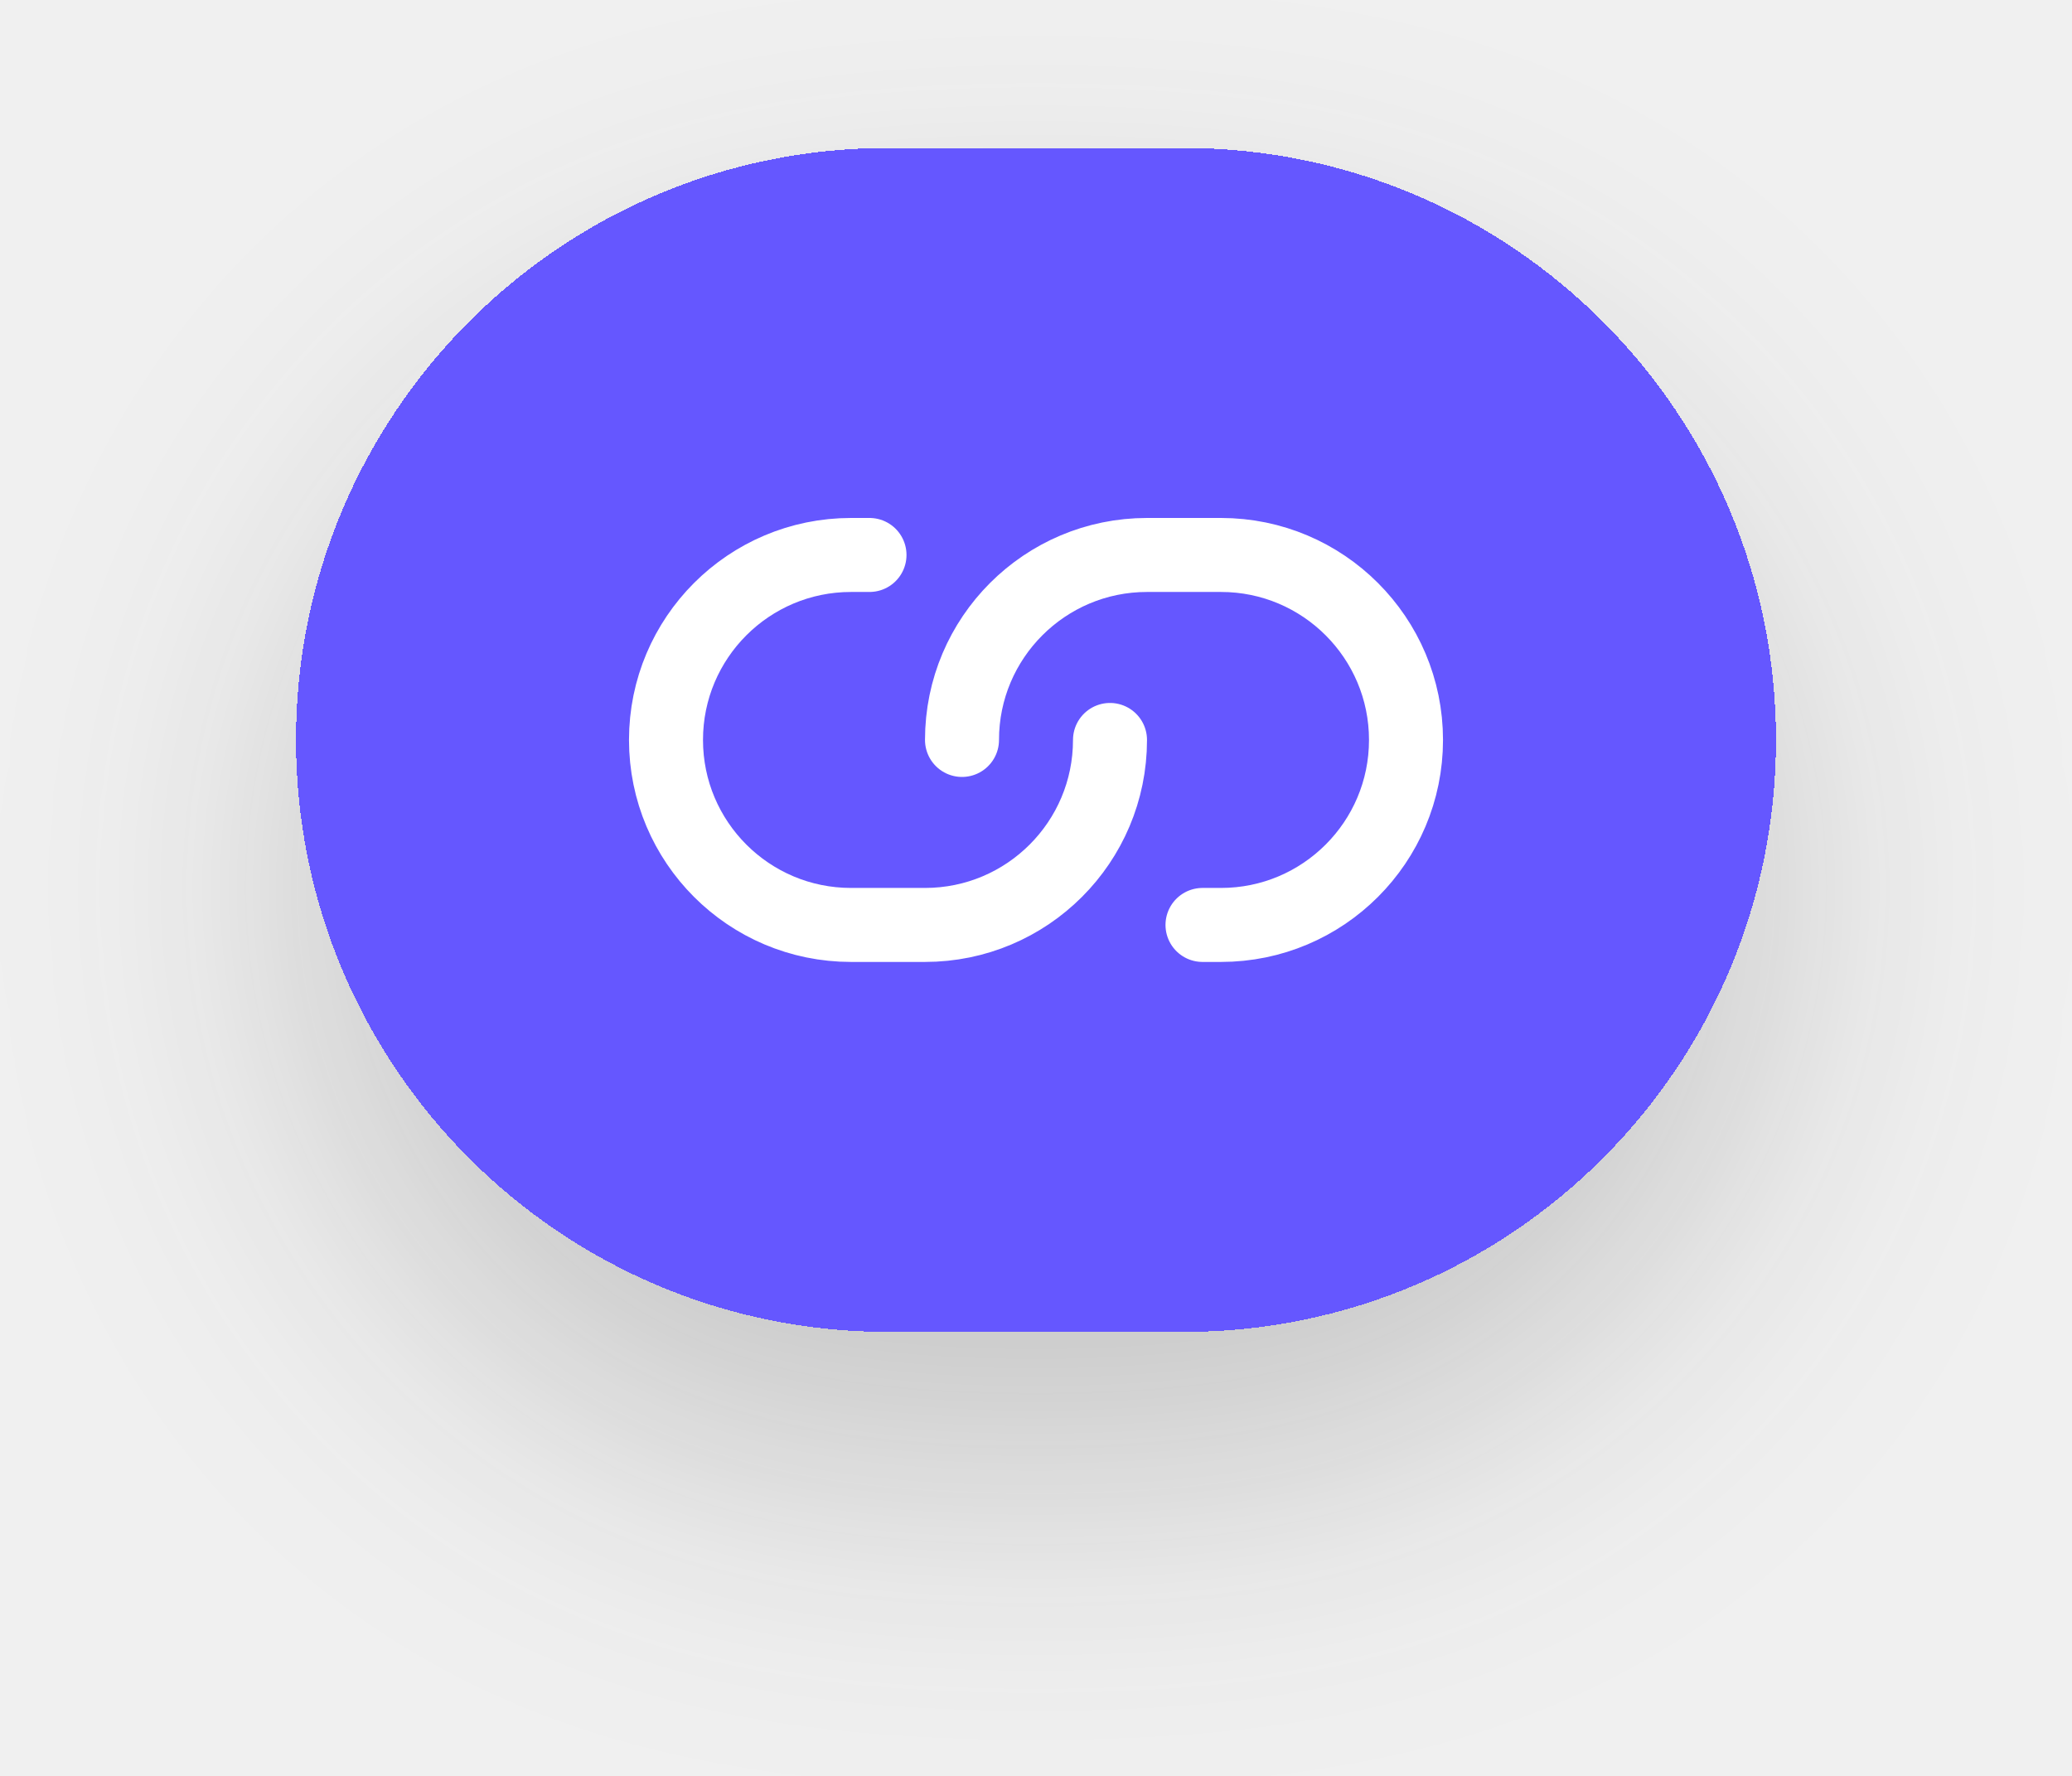
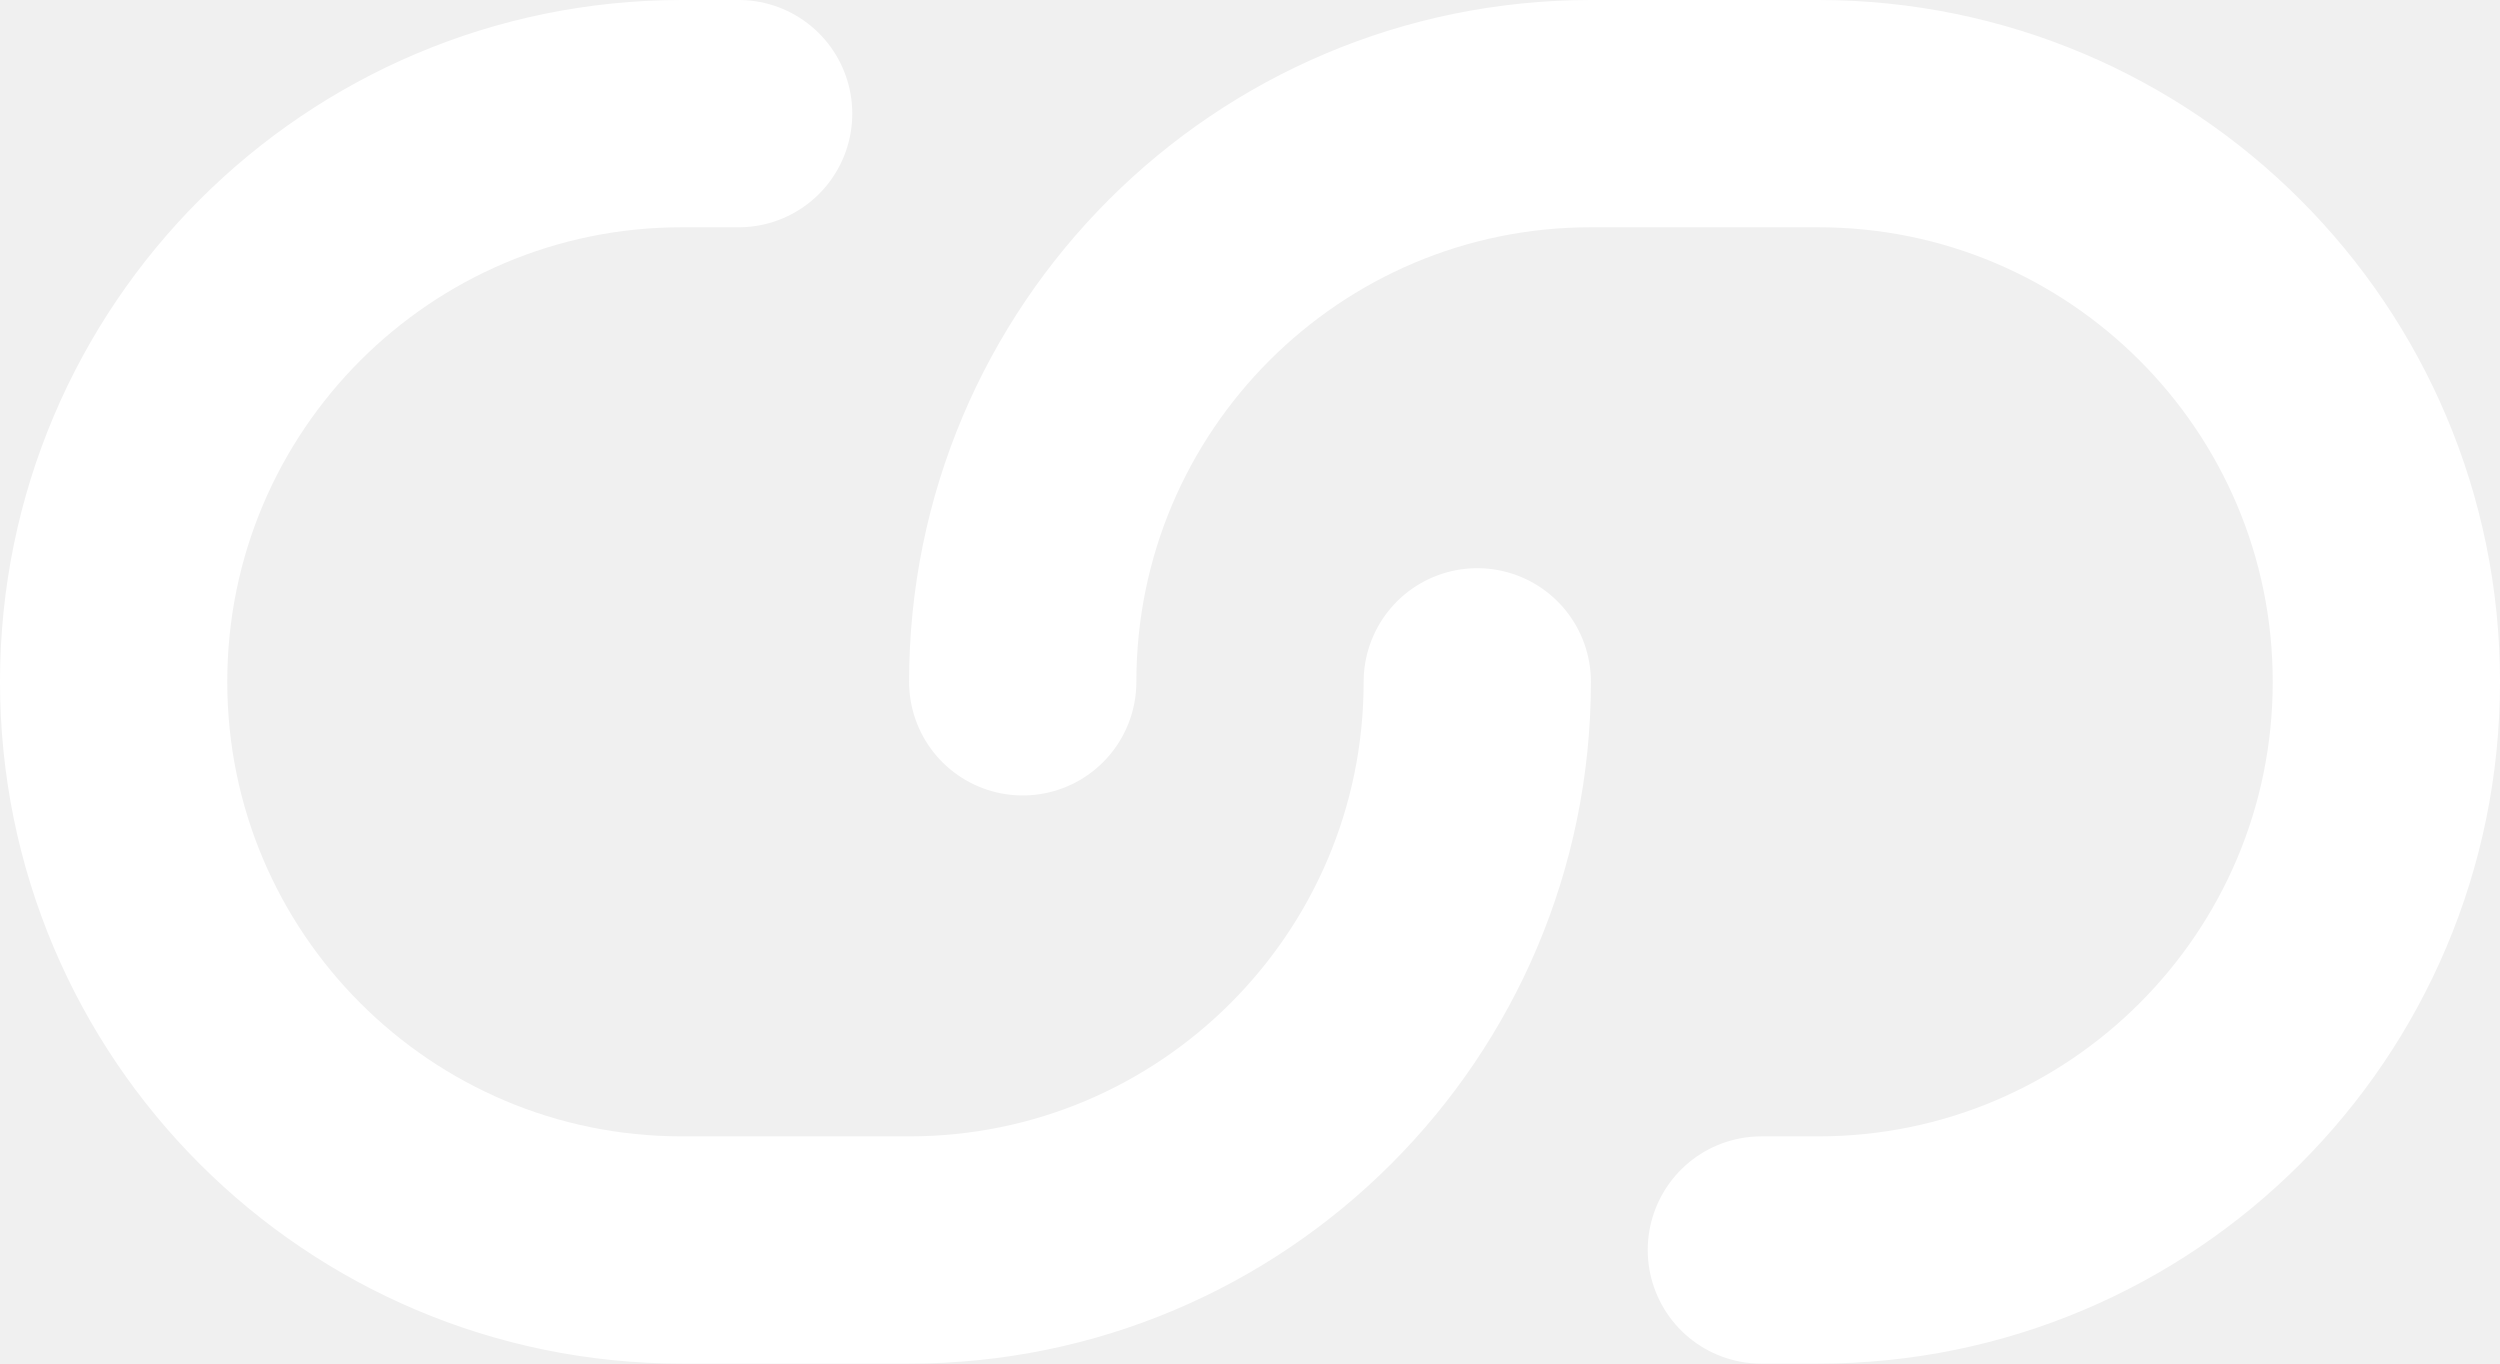
- <svg xmlns="http://www.w3.org/2000/svg" width="56" height="48" viewBox="0 0 56 48" fill="none">
-   <g filter="url(#filter0_d_4564_12393)">
-     <rect x="8" y="4" width="40" height="32" rx="16" fill="#6557FF" shape-rendering="crispEdges" />
-     <path d="M23.5 15H23C20.239 15 18 17.239 18 20C18 22.761 20.239 25 23 25H25C27.761 25 30 22.761 30 20M32.5 25H33C35.761 25 38 22.761 38 20C38 17.239 35.761 15 33 15H31C28.239 15 26 17.239 26 20" stroke="white" stroke-width="2" stroke-linecap="round" stroke-linejoin="round" />
-   </g>
-   <defs>
-     <filter id="filter0_d_4564_12393" x="0" y="0" width="56" height="48" filterUnits="userSpaceOnUse" color-interpolation-filters="sRGB">
-       <feFlood flood-opacity="0" result="BackgroundImageFix" />
-       <feColorMatrix in="SourceAlpha" type="matrix" values="0 0 0 0 0 0 0 0 0 0 0 0 0 0 0 0 0 0 127 0" result="hardAlpha" />
-       <feOffset dy="4" />
-       <feGaussianBlur stdDeviation="4" />
-       <feComposite in2="hardAlpha" operator="out" />
-       <feColorMatrix type="matrix" values="0 0 0 0 0.15 0 0 0 0 0.15 0 0 0 0 0.15 0 0 0 0.2 0" />
-       <feBlend mode="normal" in2="BackgroundImageFix" result="effect1_dropShadow_4564_12393" />
-       <feBlend mode="normal" in="SourceGraphic" in2="effect1_dropShadow_4564_12393" result="shape" />
-     </filter>
-   </defs>
+ <svg xmlns="http://www.w3.org/2000/svg" width="22" height="12" viewBox="0 0 22 12" fill="none">
+   <path d="M6.5 1H6C3.239 1 1 3.239 1 6C1 8.761 3.239 11 6 11H8C10.761 11 13 8.761 13 6M15.5 11H16C18.761 11 21 8.761 21 6C21 3.239 18.761 1 16 1H14C11.239 1 9 3.239 9 6" stroke="white" stroke-width="2" stroke-linecap="round" stroke-linejoin="round" />
</svg>
